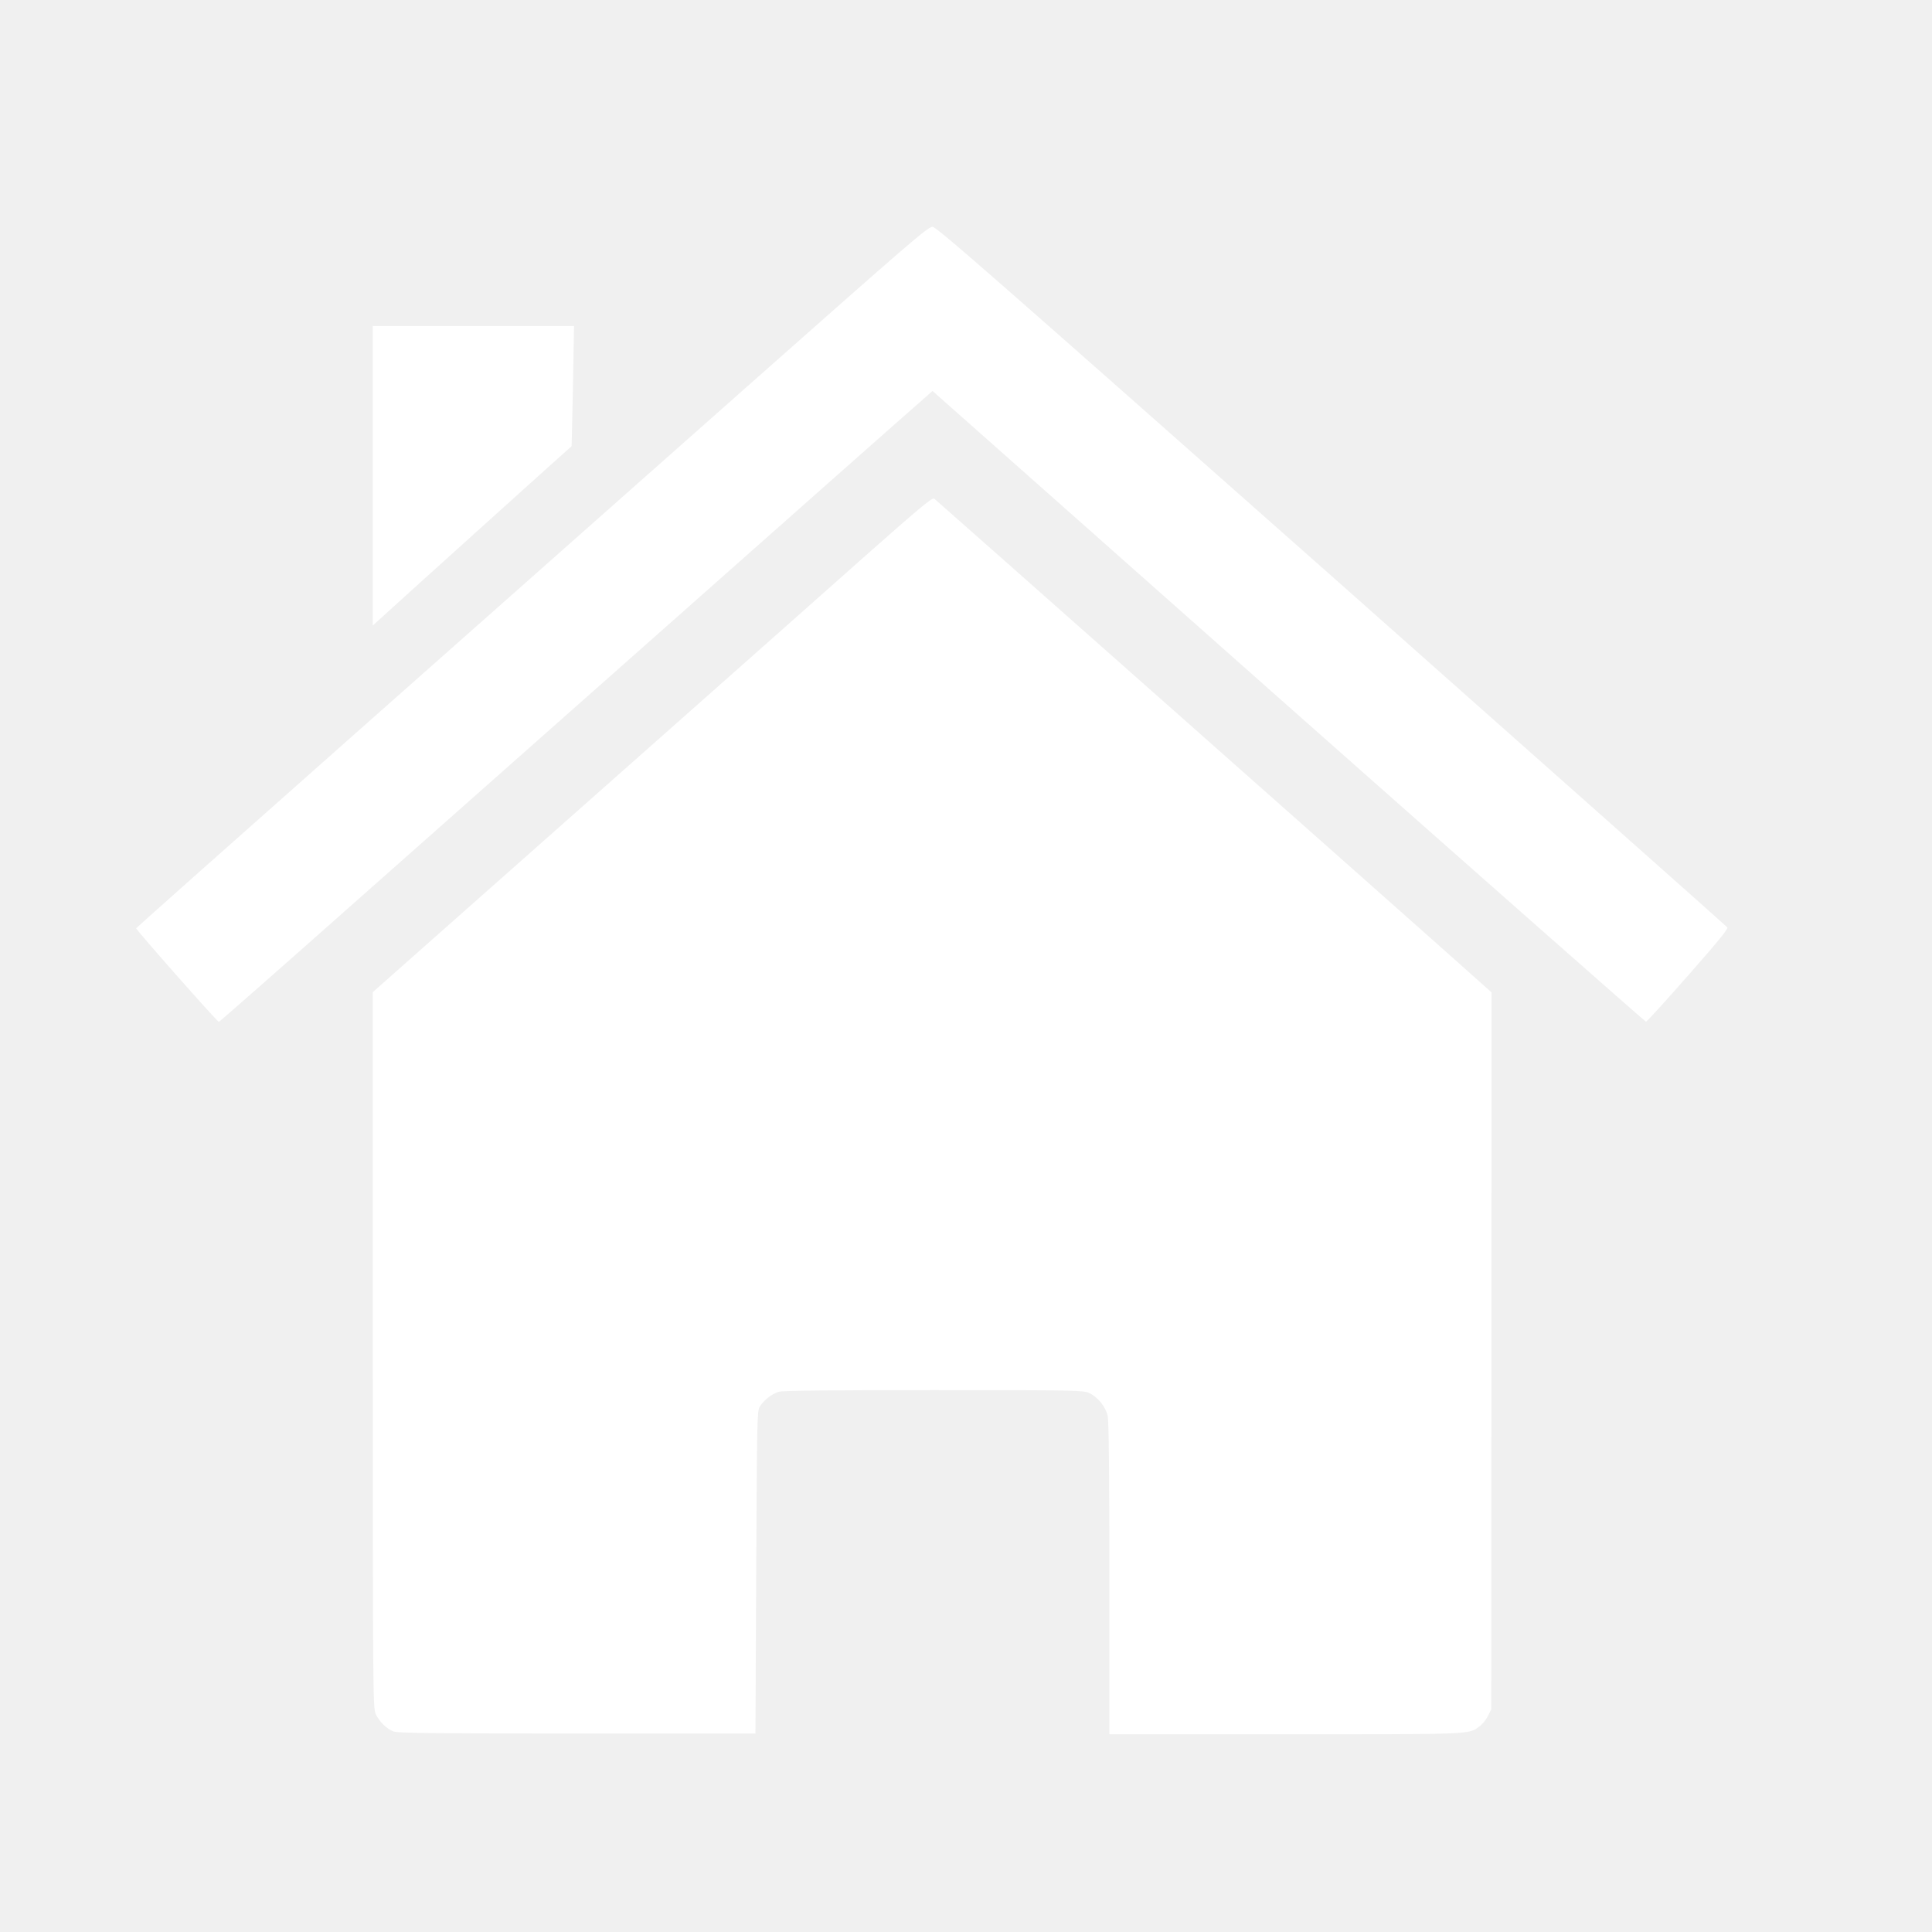
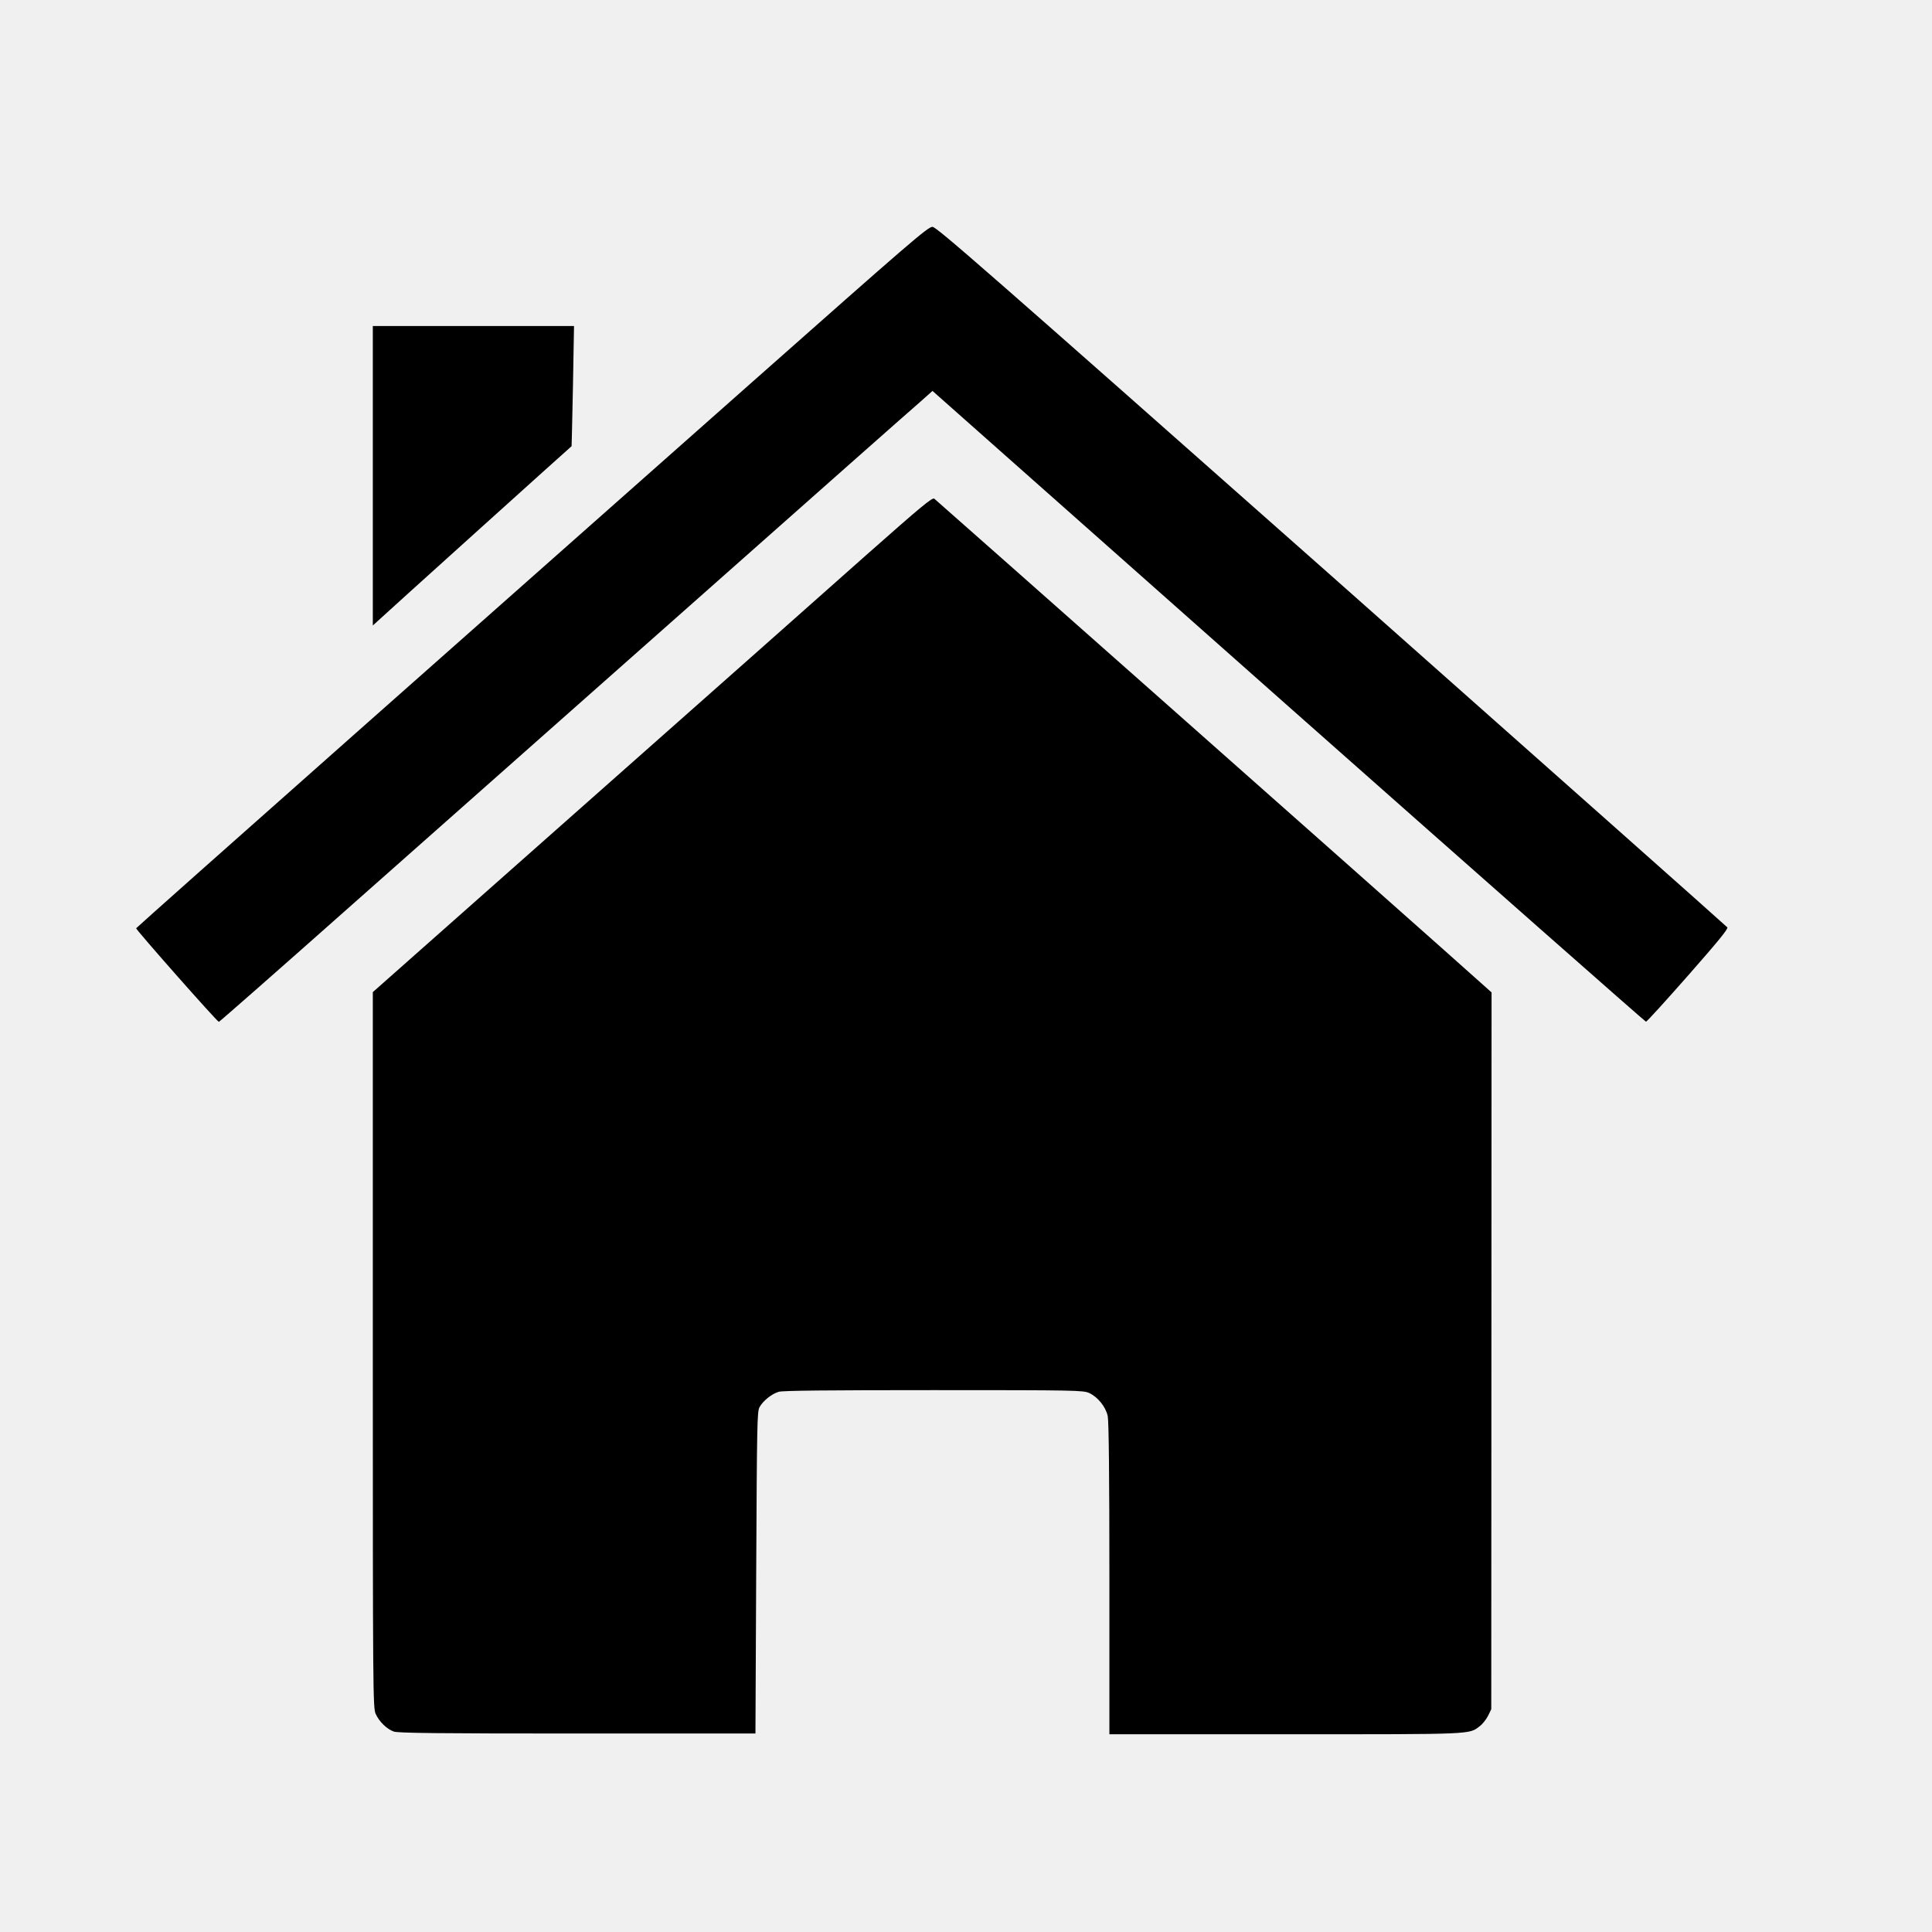
<svg xmlns="http://www.w3.org/2000/svg" version="1.0" viewBox="0 0 1280 1280" preserveAspectRatio="xMidYMid meet">
-   <g transform="translate(0,1280) scale(0.1,-0.1)" fill="#ffffff" stroke="none">
+   <g transform="translate(0,1280) scale(0.1,-0.1)" fill="#000000" stroke="none">
    <path d="M4969 10256 c-646 -572 -1825 -1616 -2620 -2320 -794 -703 -1445 -1282 -1447 -1286 -3 -8 537 -620 548 -620 4 0 407 354 896 788 489 433 1515 1341 2278 2017 764 677 1426 1263 1472 1302 l82 73 2358 -2090 c1298 -1149 2364 -2089 2369 -2089 6 0 131 138 279 306 196 223 267 309 260 319 -5 7 -1185 1054 -2621 2327 -2305 2040 -2617 2313 -2645 2314 -30 1 -146 -100 -1209 -1041z" />
    <path d="M2470 9648 l0 -992 33 30 c31 30 1280 1156 1284 1158 0 1 5 180 9 399 l7 397 -667 0 -666 0 0 -992z" />
    <path d="M5744 9127 c-236 -210 -1070 -949 -1852 -1641 l-1422 -1259 0 -2371 c0 -2275 1 -2373 19 -2411 23 -51 74 -101 120 -117 28 -10 286 -13 1216 -13 l1180 0 5 1065 c5 985 6 1067 22 1097 23 42 80 88 127 102 28 8 315 11 1027 11 939 0 991 -1 1030 -19 57 -26 110 -92 123 -153 7 -33 11 -392 11 -1078 l0 -1030 1163 0 c1261 0 1218 -2 1291 54 19 14 43 45 55 69 l21 43 1 2375 1 2374 -314 280 c-289 258 -3344 2963 -3378 2991 -13 10 -83 -48 -446 -369z" />
  </g>
</svg>
